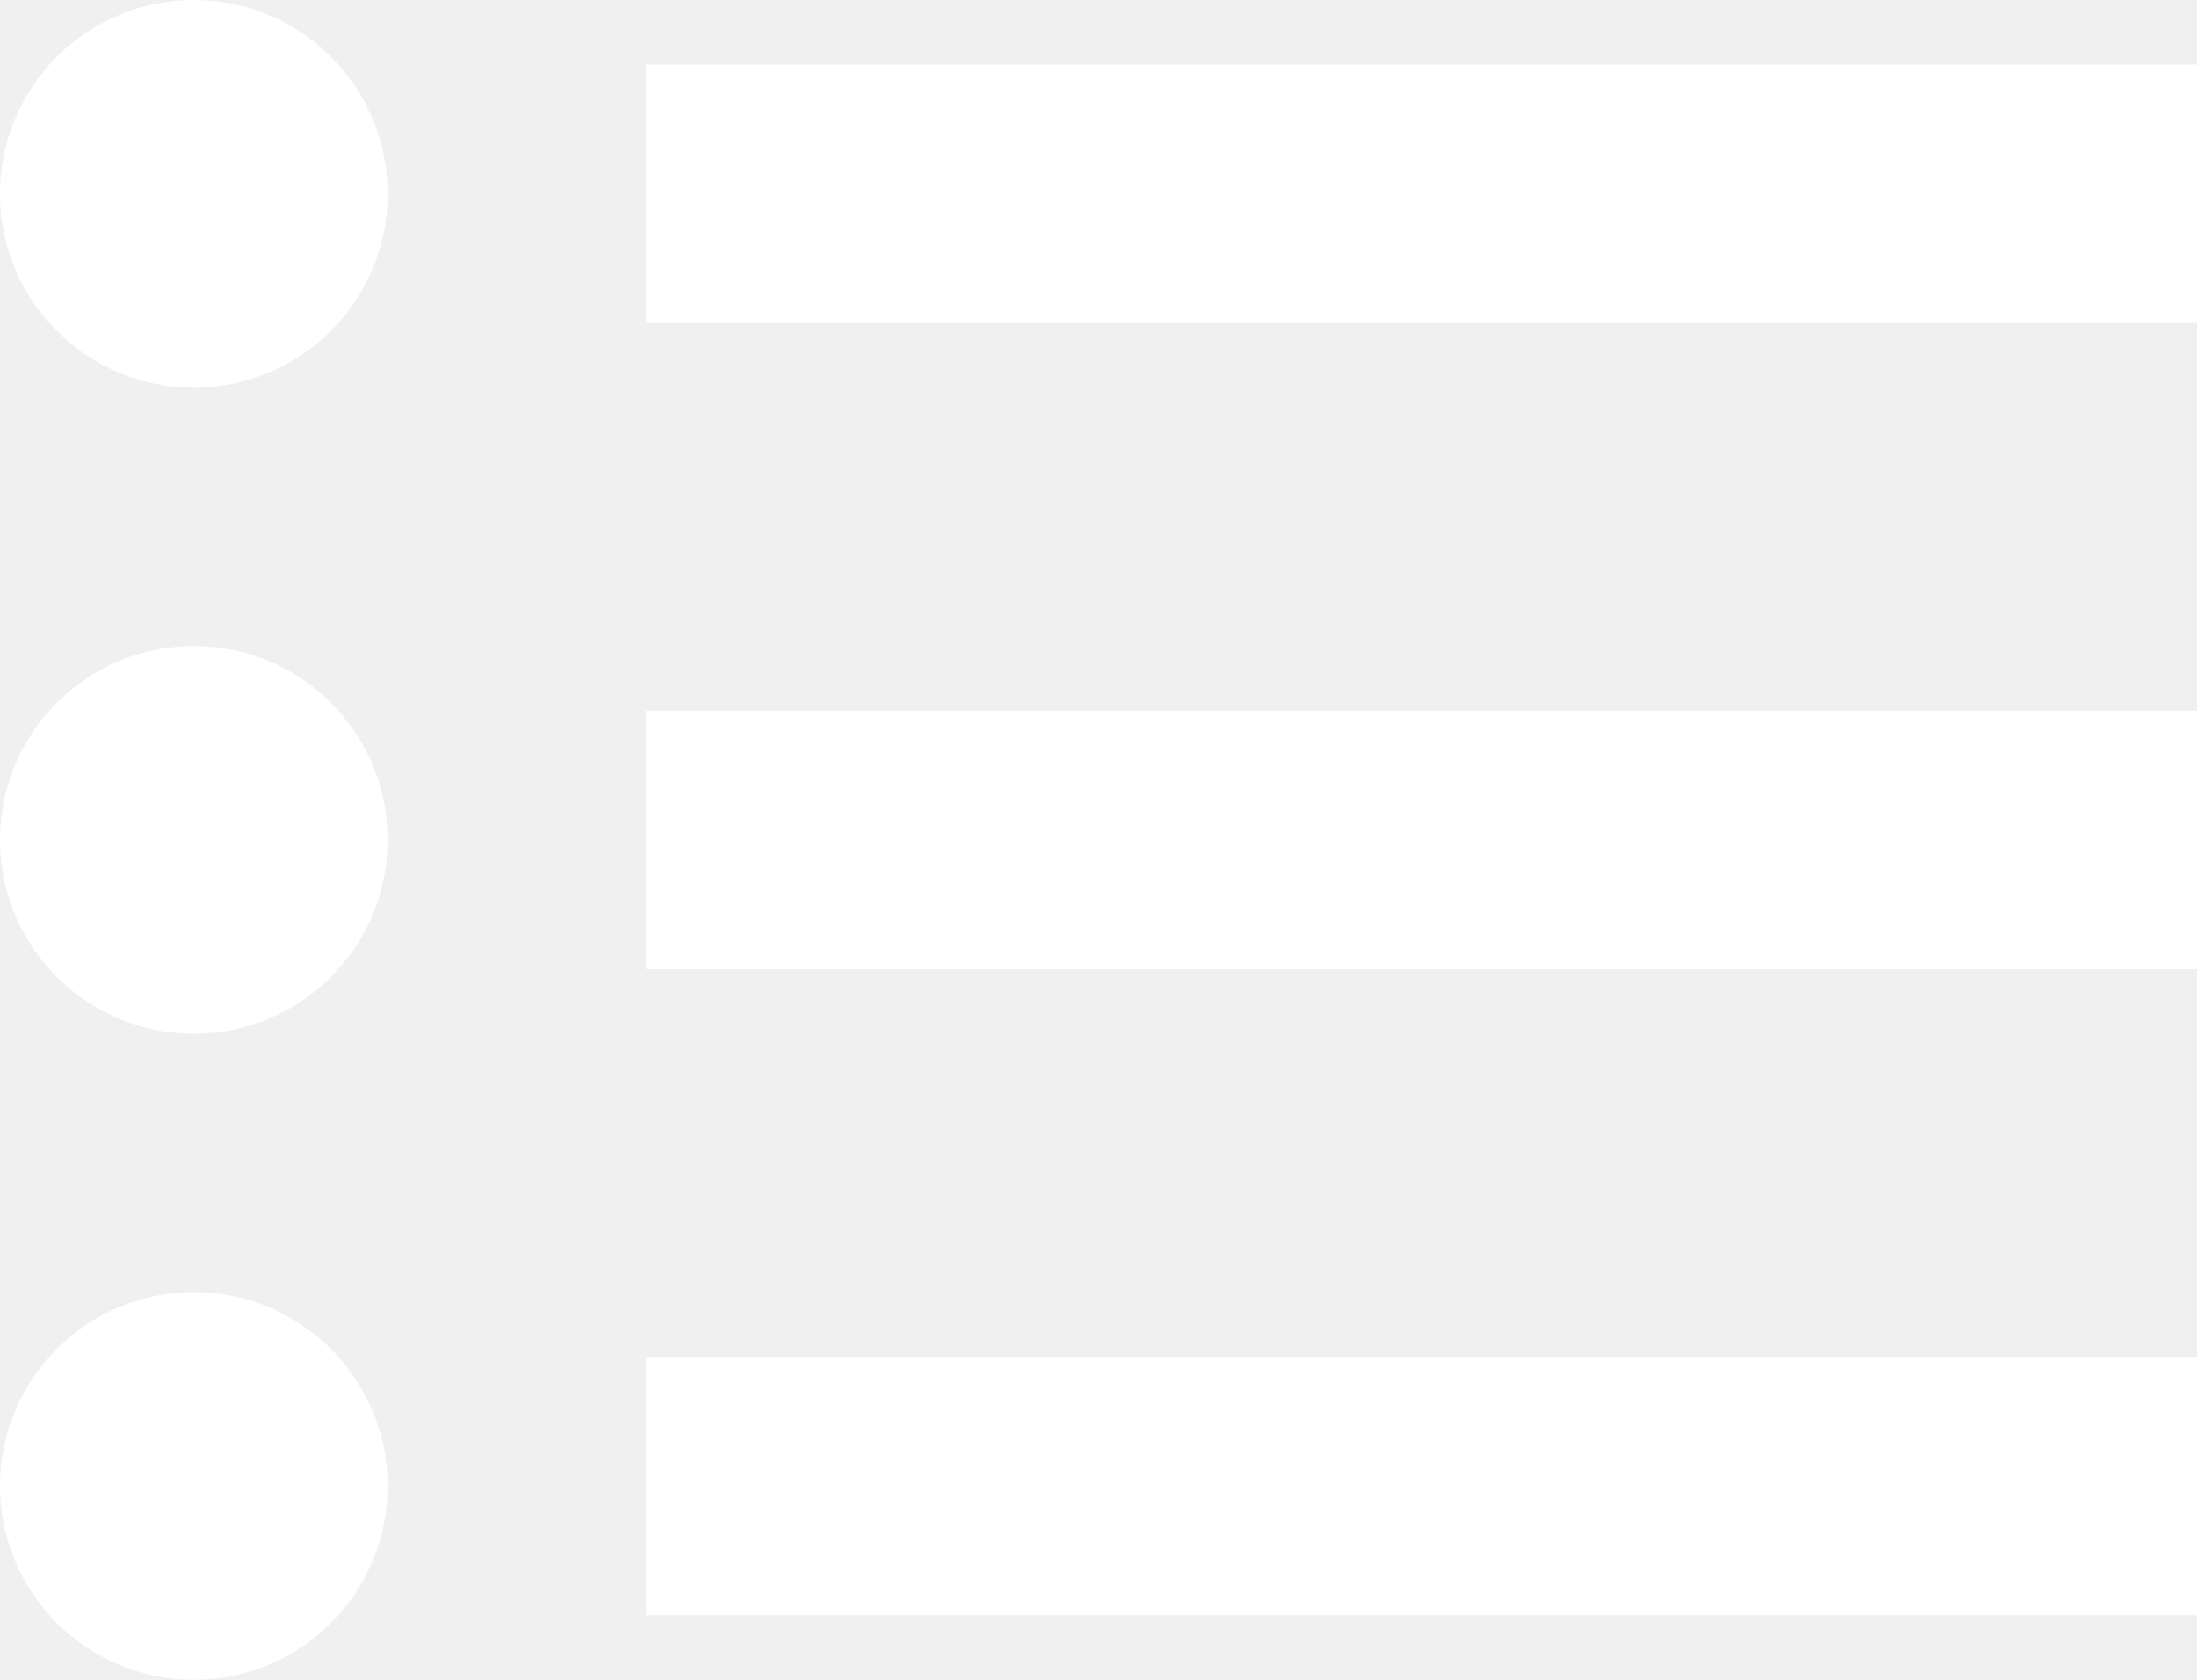
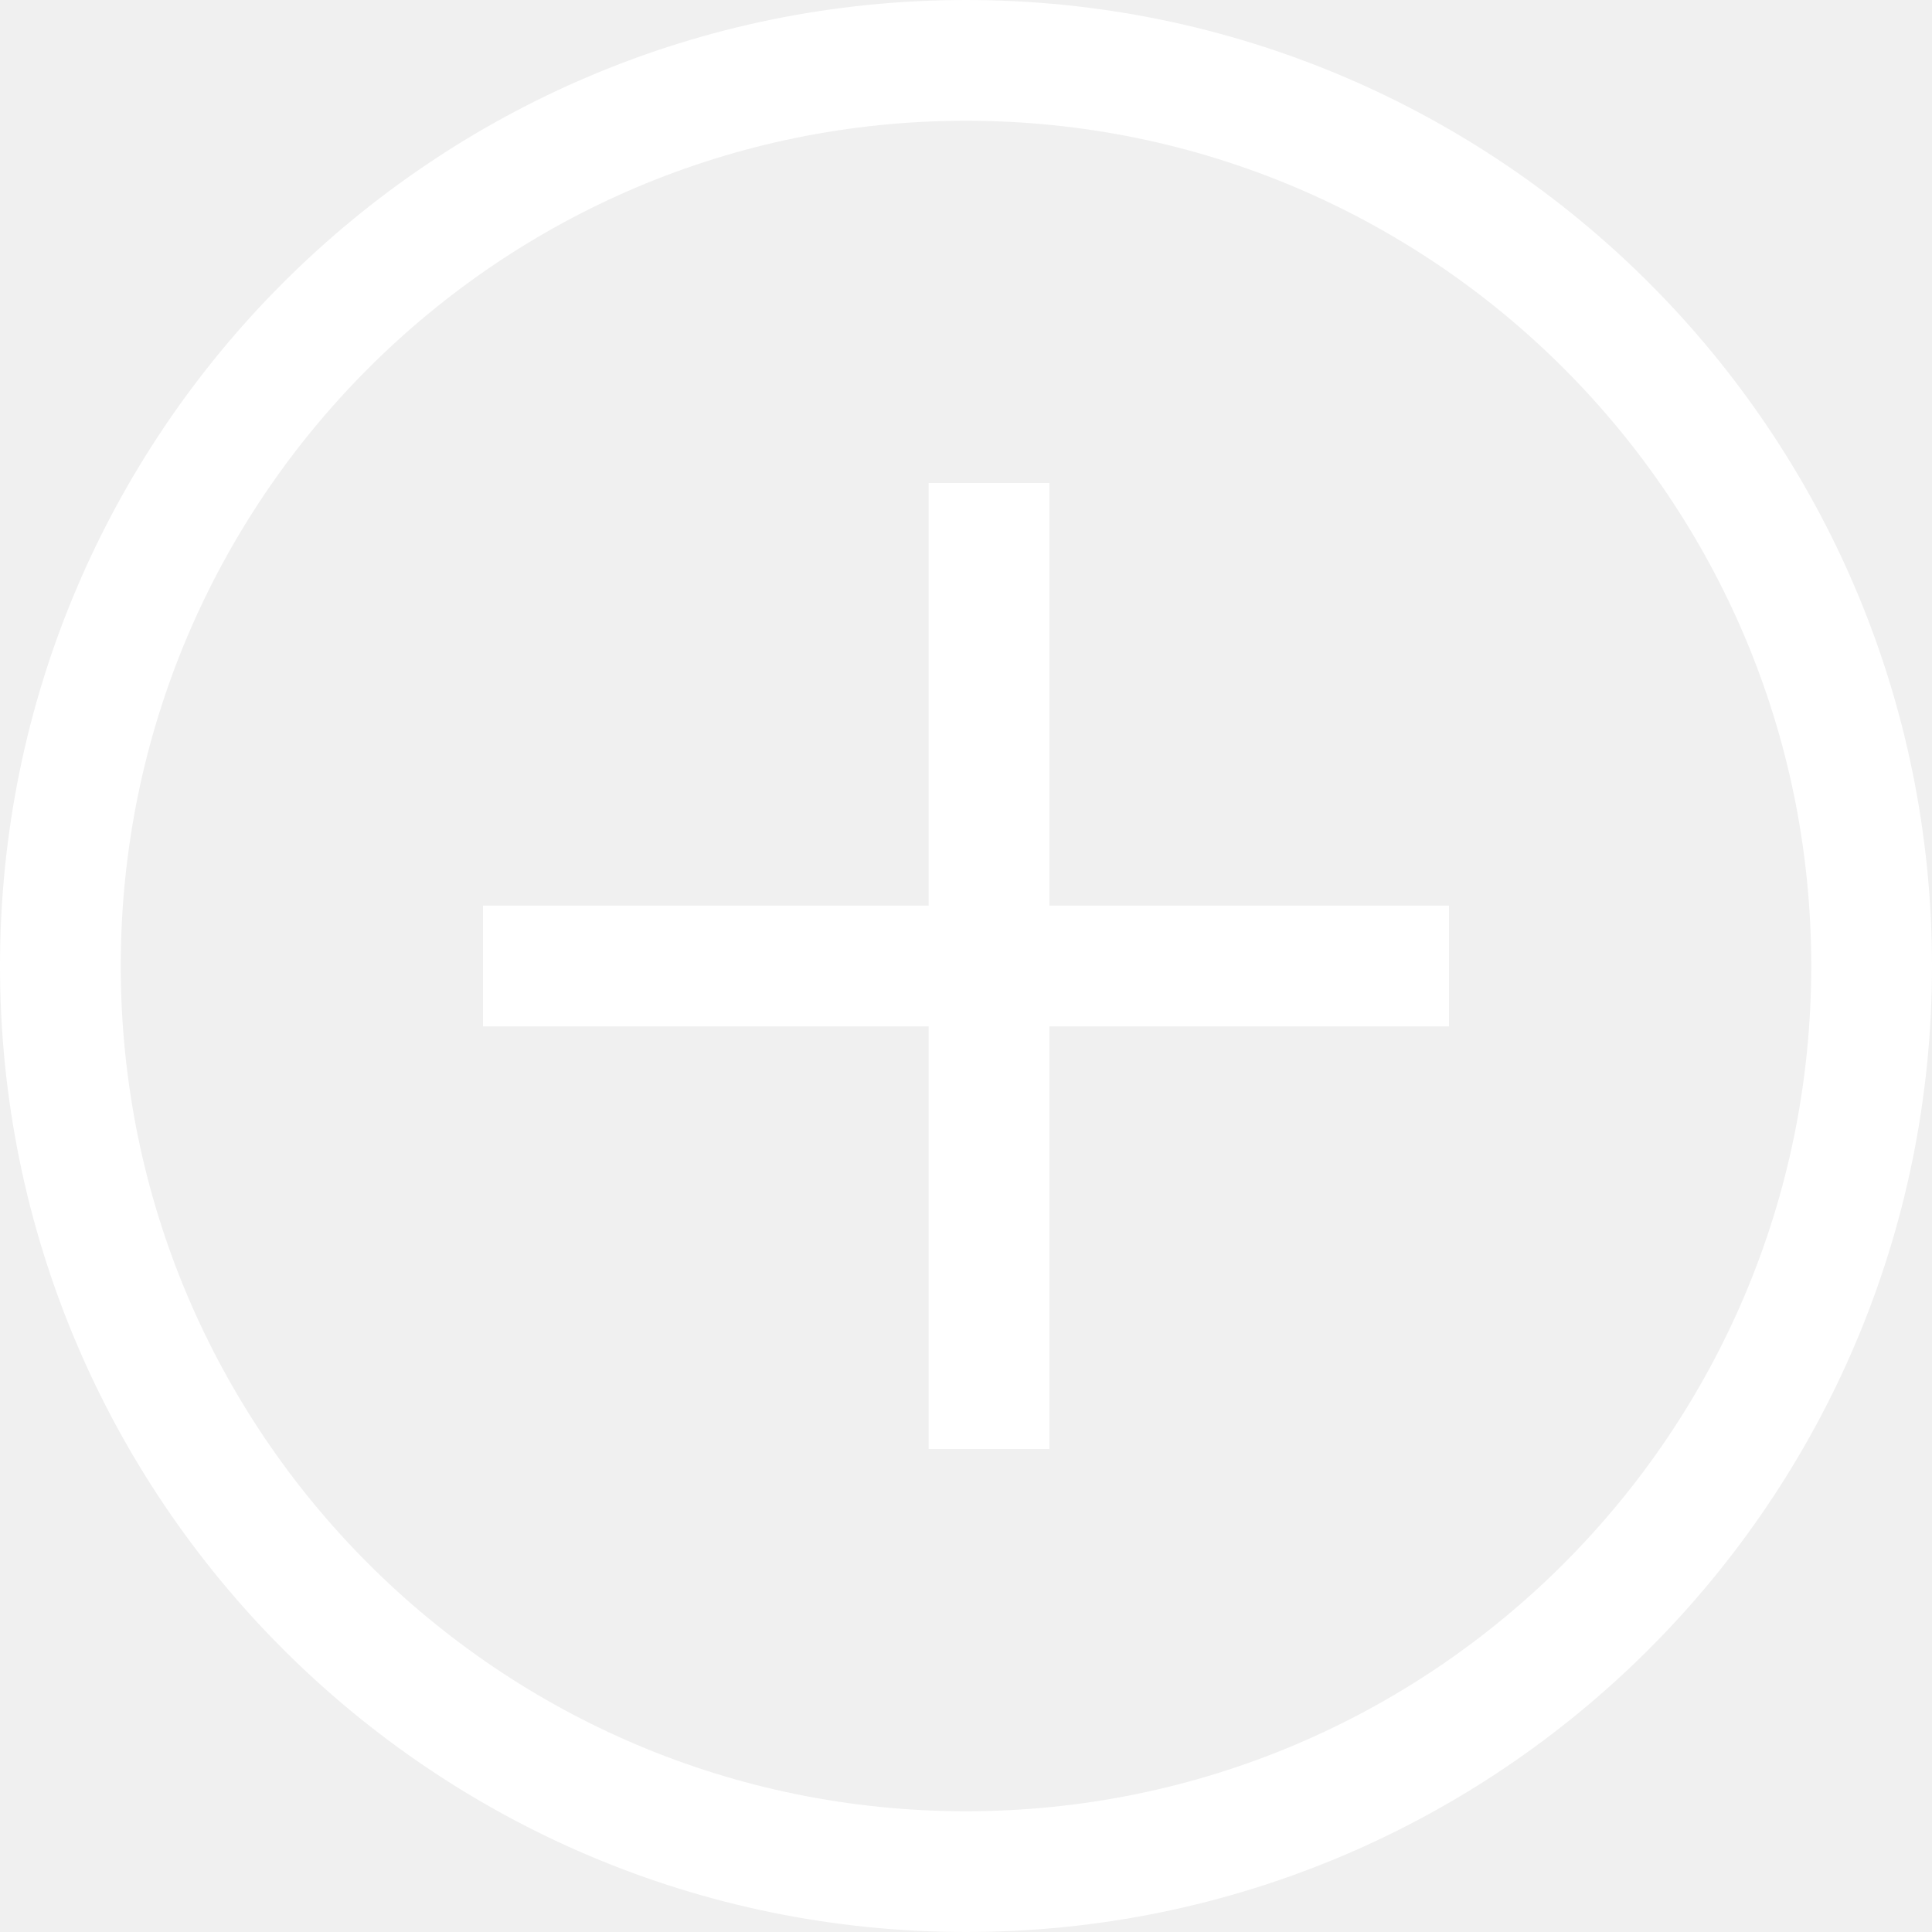
- <svg xmlns="http://www.w3.org/2000/svg" width="17" height="13" viewBox="0 0 17 13">
+ <svg xmlns="http://www.w3.org/2000/svg" id="add_to_list" data-name="add to list" width="24" height="24" viewBox="0 0 24 24">
  <defs>
    <style>
+       .cls-1, .cls-3 {
+         fill: none;
+       }
+ 
      .cls-1 {
-         fill: none;
        stroke: #fff;
-         stroke-width: 2px;
+         stroke-width: 1.5px;
      }

      .cls-2 {
-         fill: #fff;
+         stroke: none;
      }
    </style>
  </defs>
-   <g id="list_button" data-name="list button" transform="translate(-5.75 -11.5)">
-     <line id="Line_13" data-name="Line 13" class="cls-1" x2="12" transform="translate(10.75 13)" />
-     <line id="Line_14" data-name="Line 14" class="cls-1" x2="12" transform="translate(10.75 18)" />
-     <line id="Line_15" data-name="Line 15" class="cls-1" x2="12" transform="translate(10.75 23)" />
-     <circle id="Ellipse_16" data-name="Ellipse 16" class="cls-2" cx="1.5" cy="1.5" r="1.5" transform="translate(5.75 11.5)" />
-     <circle id="Ellipse_18" data-name="Ellipse 18" class="cls-2" cx="1.5" cy="1.5" r="1.5" transform="translate(5.75 16.5)" />
-     <circle id="Ellipse_19" data-name="Ellipse 19" class="cls-2" cx="1.5" cy="1.5" r="1.5" transform="translate(5.75 21.5)" />
+   <g id="Ellipse_1" data-name="Ellipse 1" class="cls-1">
+     <circle class="cls-2" cx="12" cy="12" r="12" />
+     <circle class="cls-3" cx="12" cy="12" r="11.25" />
+   </g>
+   <g id="add_to_list_icon" data-name="add to list icon" transform="translate(6 6)">
+     <line id="Line_1" data-name="Line 1" class="cls-1" y2="12" transform="translate(6.286)" />
+     <line id="Line_2" data-name="Line 2" class="cls-1" x2="12" transform="translate(0 6)" />
  </g>
</svg>
